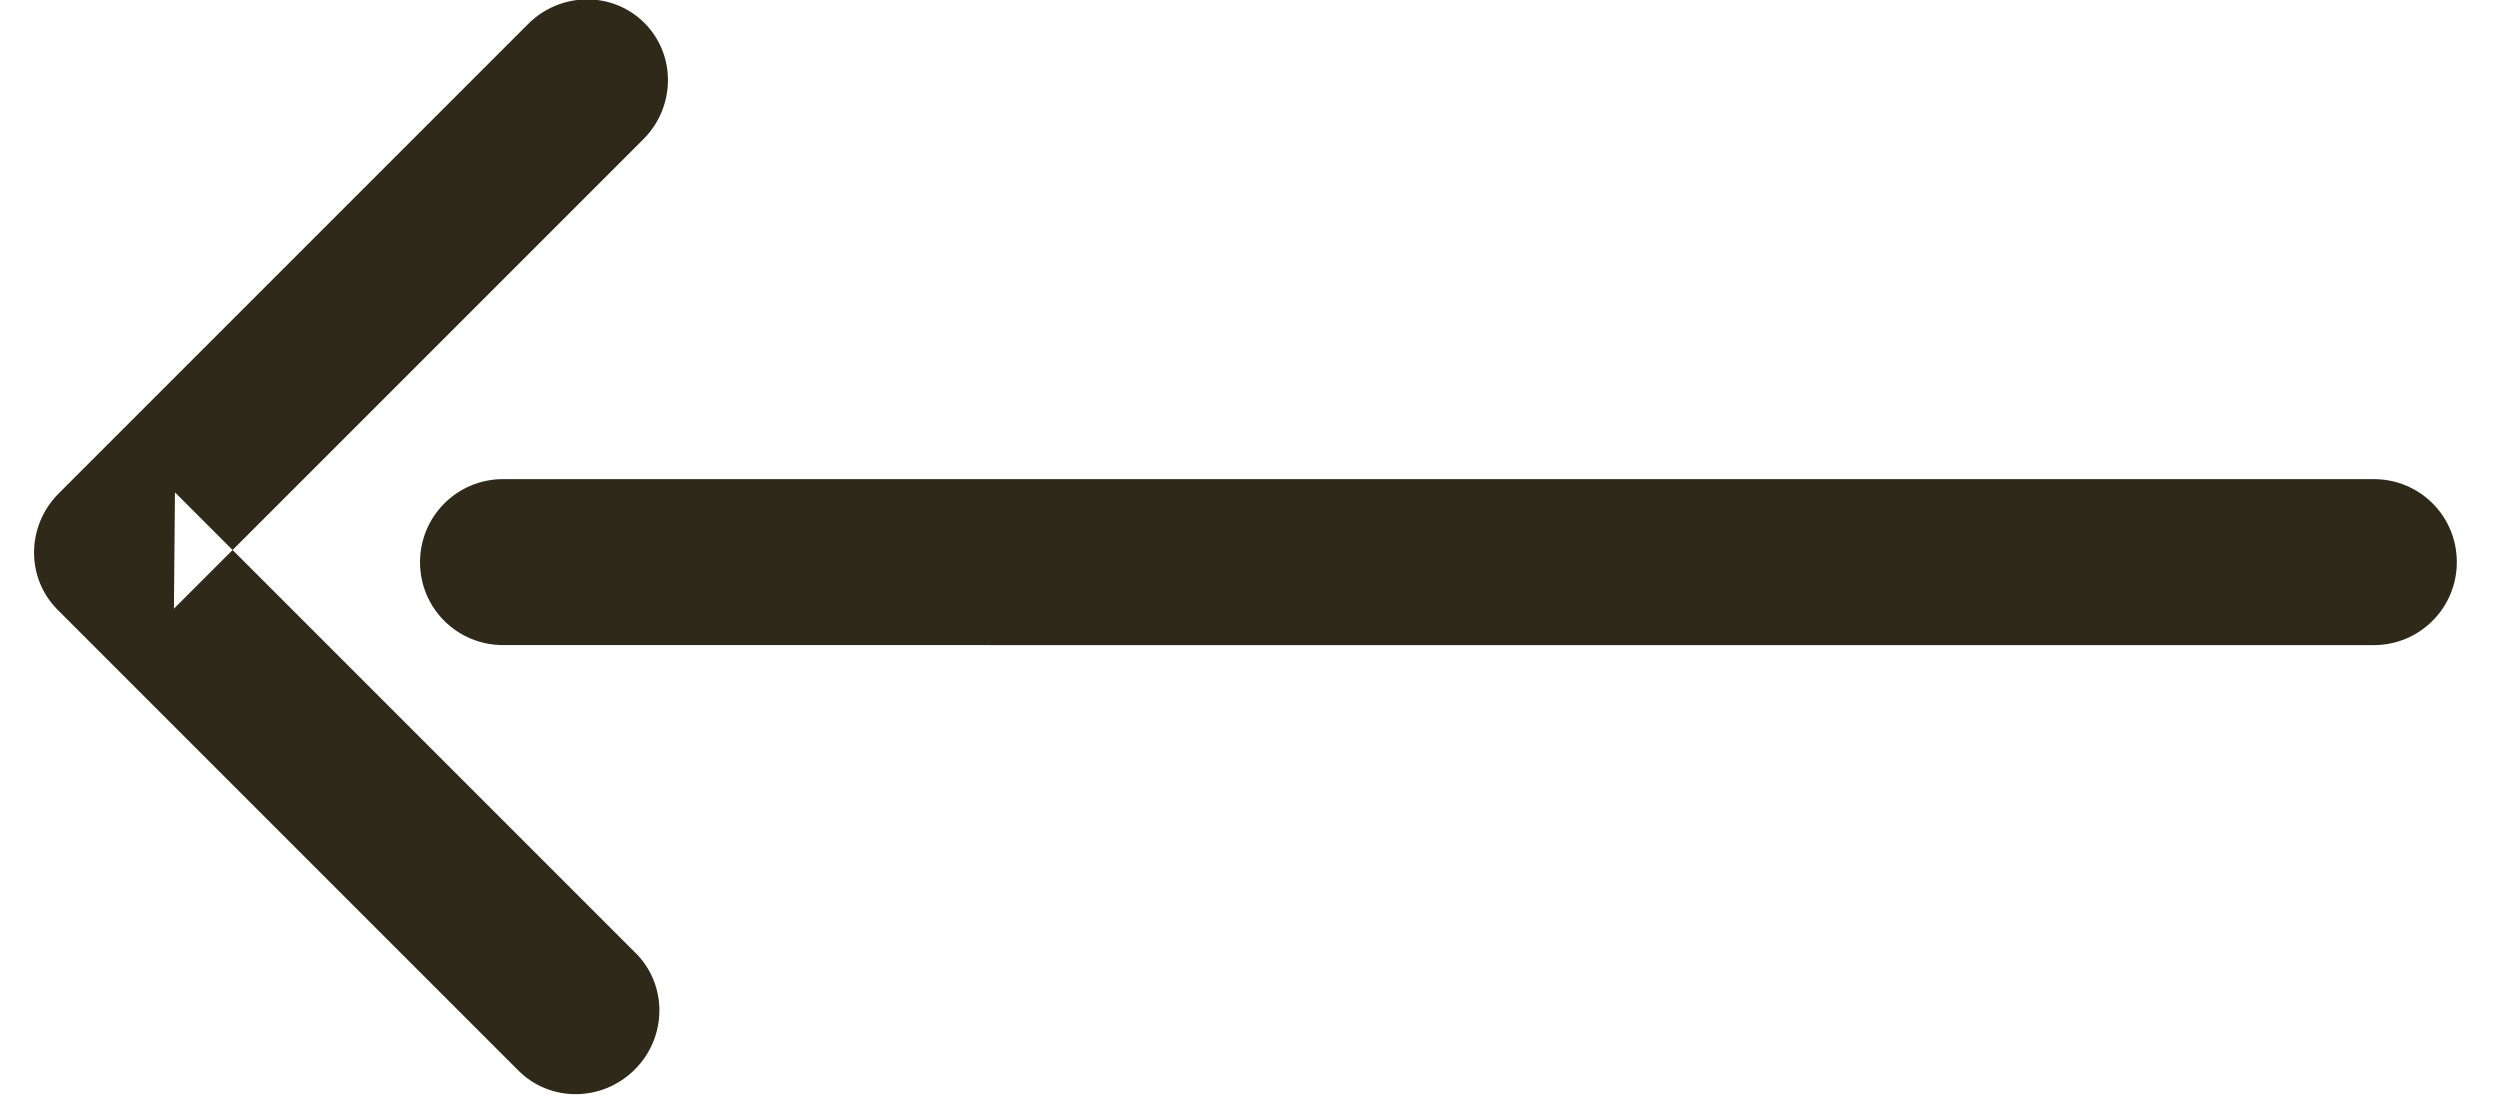
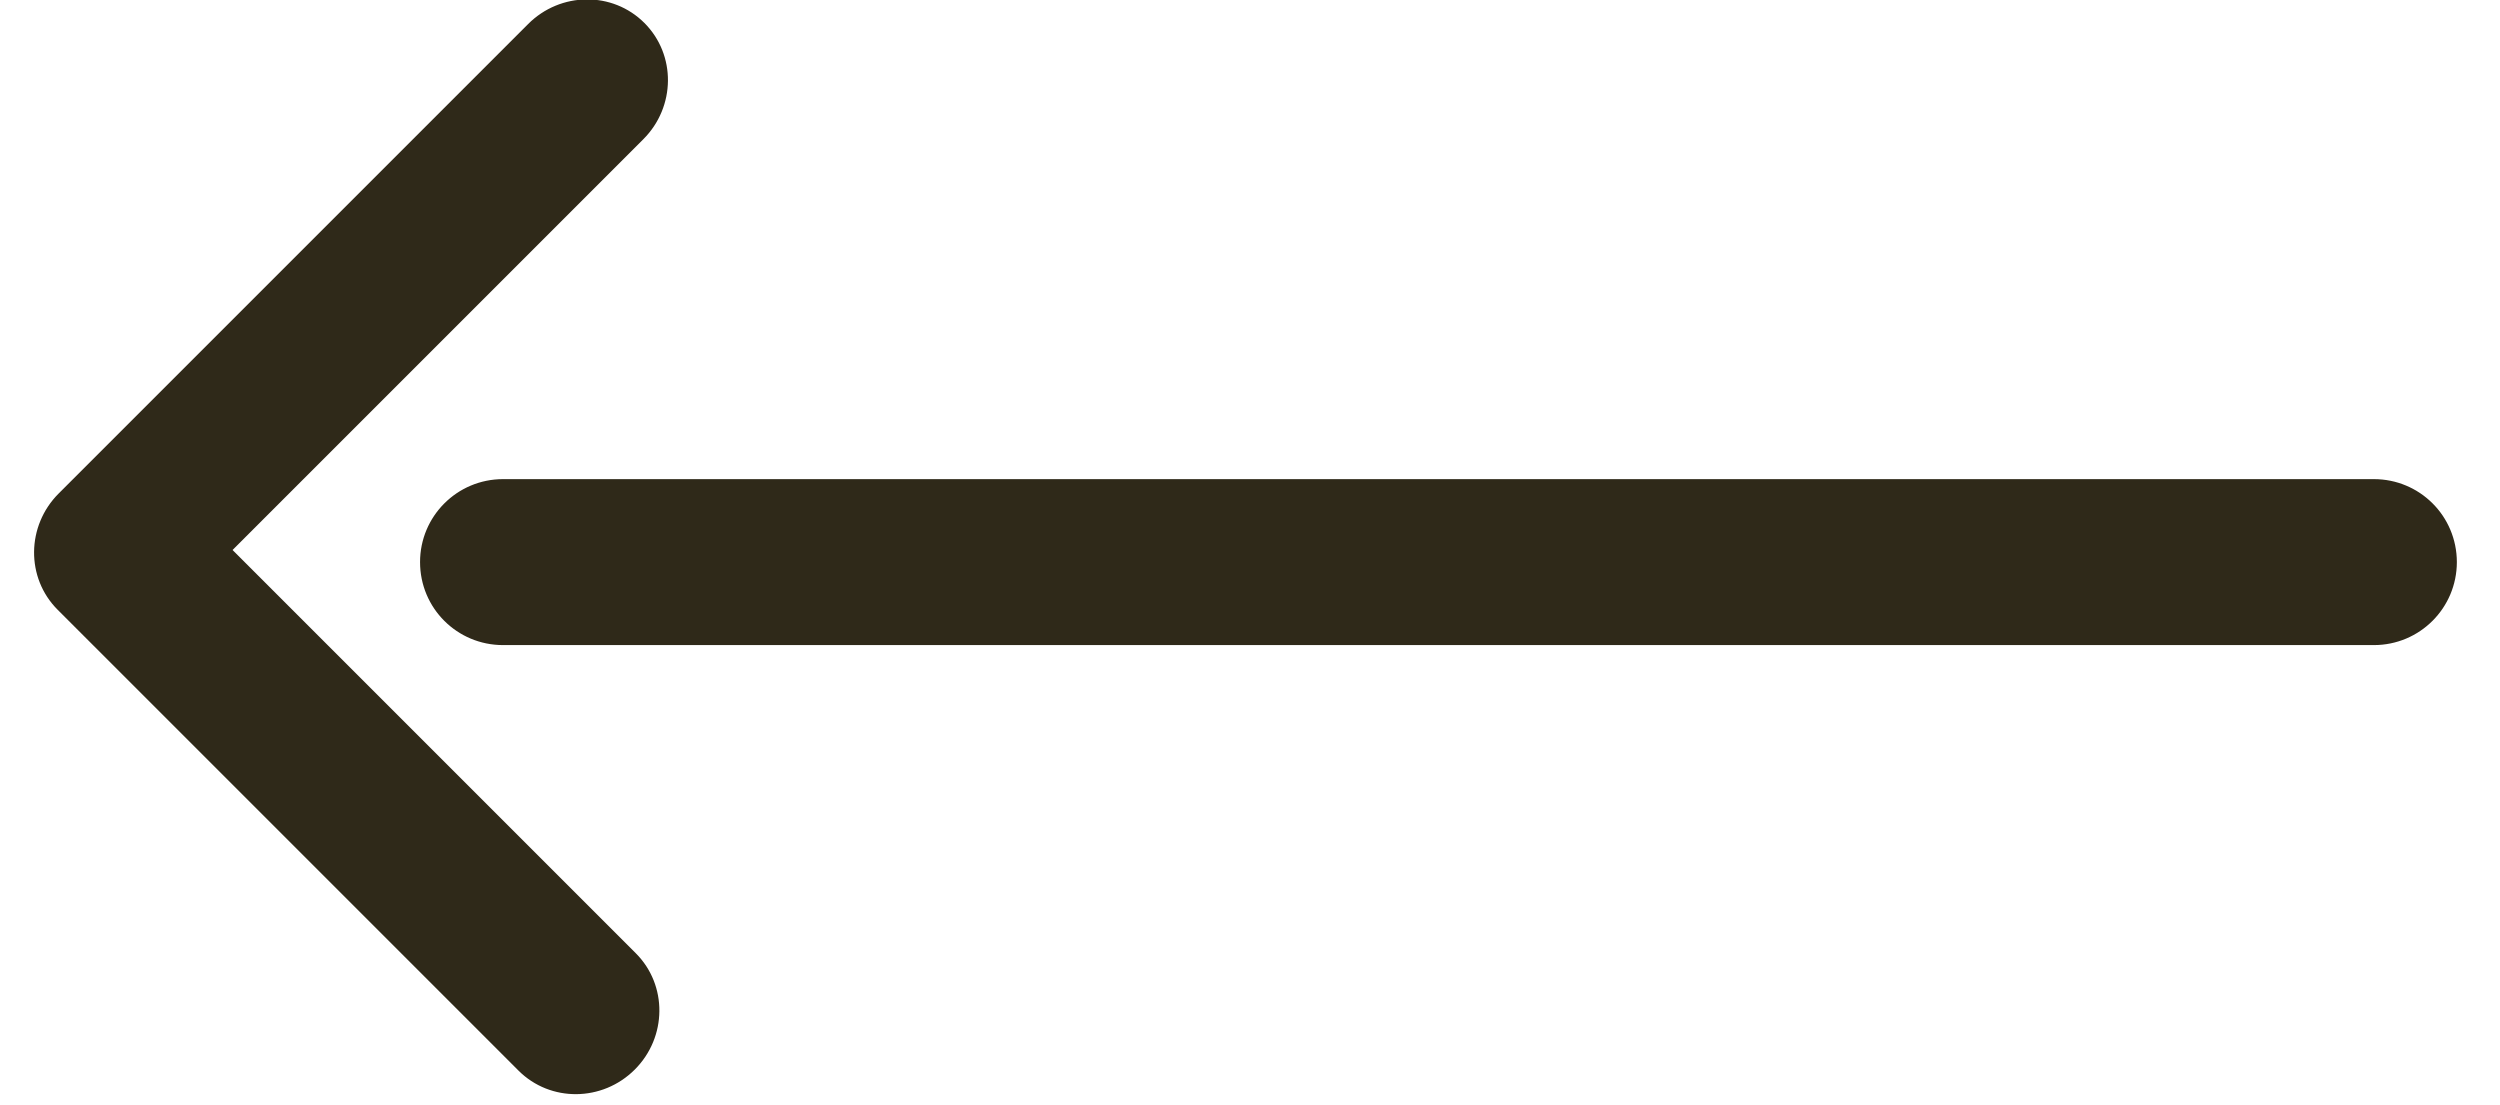
<svg xmlns="http://www.w3.org/2000/svg" width="43px" height="19px" viewBox="0 0 43 19" version="1.1">
  <defs />
  <g id="City" stroke="none" stroke-width="1" fill="none" fill-rule="evenodd">
    <g id="City:-Mobile" transform="translate(-12, -101)" fill="#2F2919">
-       <g id="Header" transform="translate(12, 88)">
+       <g id="Header" transform="translate(12, 89)">
        <g id="arrow-left-large">
-           <path d="M6.298,36.301 C6.298,37.074 6.937,37.702 7.726,37.702 L19.144,37.702 C19.933,37.702 20.572,37.074 20.572,36.301 C20.572,35.527 19.933,34.899 19.144,34.899 L7.726,34.899 L9.153,36.301 L9.153,25.09 C9.153,24.316 8.514,23.689 7.726,23.689 C6.937,23.689 6.298,24.316 6.298,25.09 L6.298,36.301 Z M36.057,7.7 C35.5,7.142 34.597,7.142 34.038,7.7 L11.286,30.453 C10.728,31.011 10.724,31.911 11.285,32.472 C11.843,33.029 12.746,33.03 13.304,32.472 L36.057,9.719 C36.615,9.161 36.619,8.261 36.057,7.7 Z" id="Back-Arrow" transform="translate(21.50323, 22.49677) scale(-1, 1) rotate(-135) translate(-21.50323, -22.49677) " />
+           <path d="M6.336,35.391 C6.336,36.165 6.975,36.792 7.763,36.792 L19.182,36.792 C19.97,36.792 20.609,36.165 20.609,35.391 C20.609,34.617 19.97,33.99 19.182,33.99 L9.19,33.99 L9.19,24.181 C9.19,23.407 8.551,22.779 7.763,22.779 C6.975,22.779 6.336,23.407 6.336,24.181 L6.336,35.391 Z M36.095,6.79 C35.537,6.233 34.634,6.232 34.076,6.791 L11.323,29.544 C10.766,30.101 10.762,31.001 11.323,31.562 C11.88,32.12 12.783,32.121 13.342,31.562 L36.095,8.809 C36.652,8.252 36.656,7.352 36.095,6.79 Z" id="Back-Arrow" transform="translate(21.42493, 21.58223) scale(-1, 1) rotate(-135) translate(-21.42493, -21.58223) " />
        </g>
      </g>
    </g>
  </g>
</svg>
